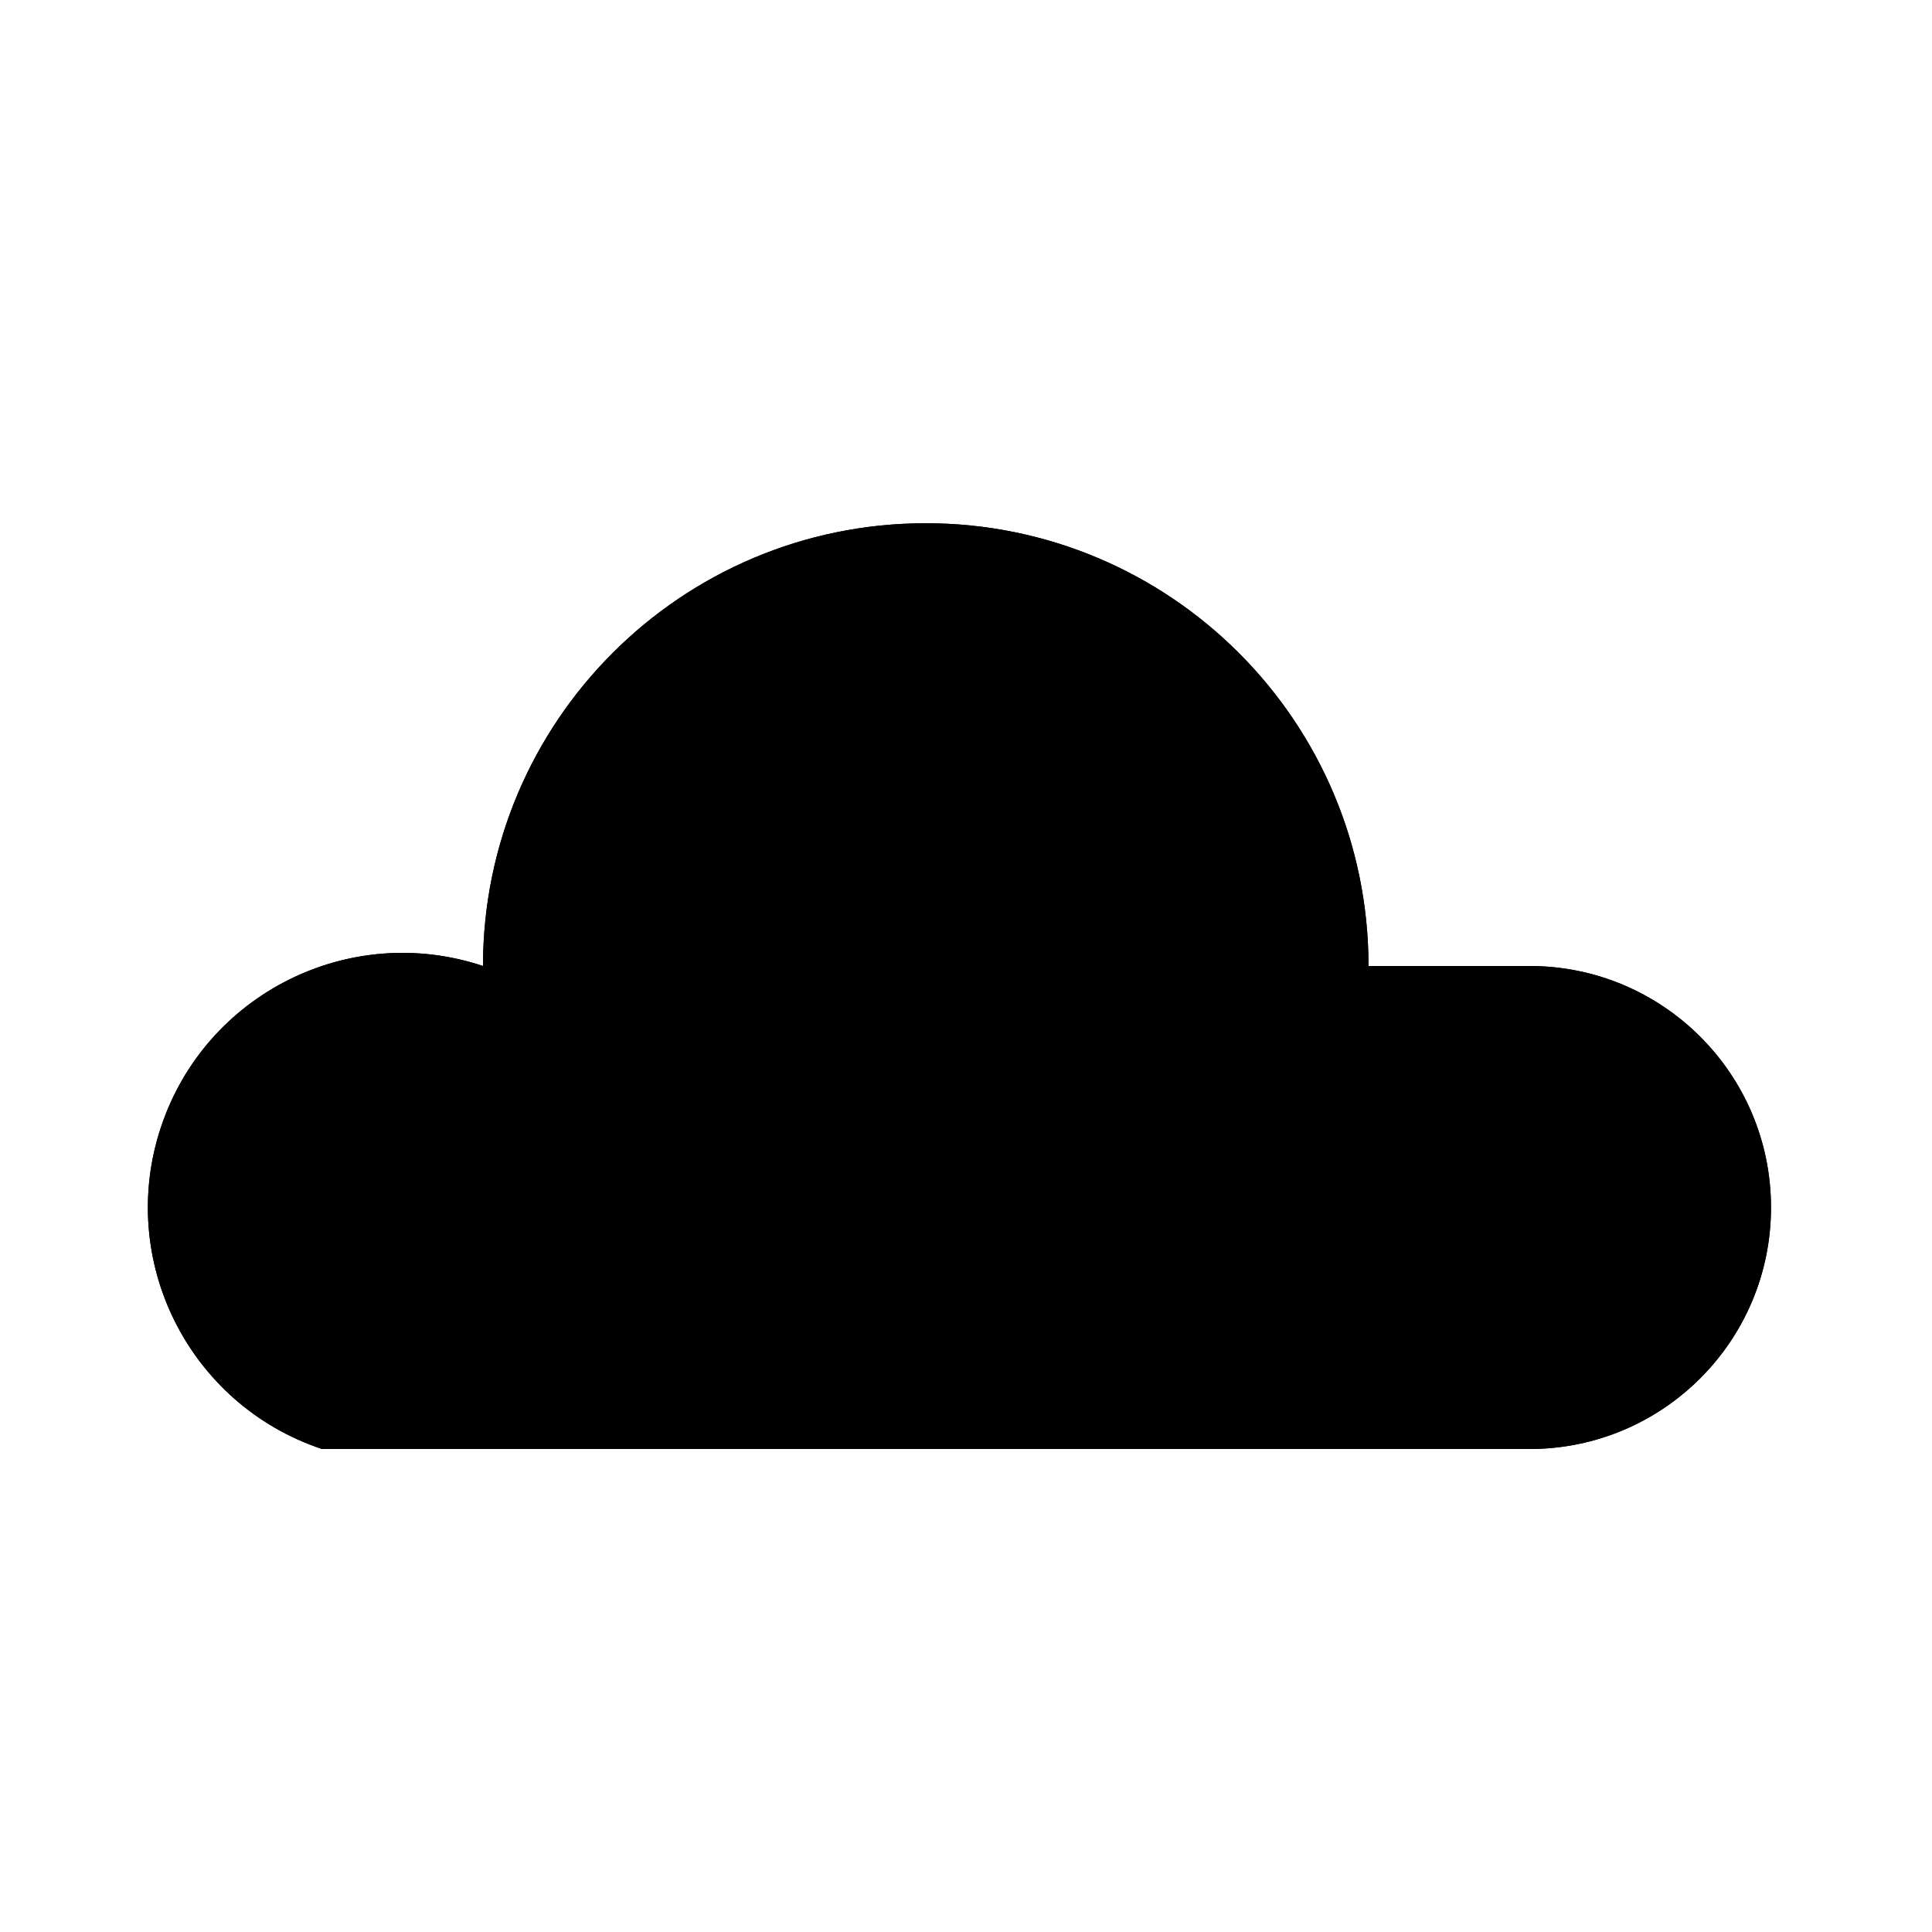
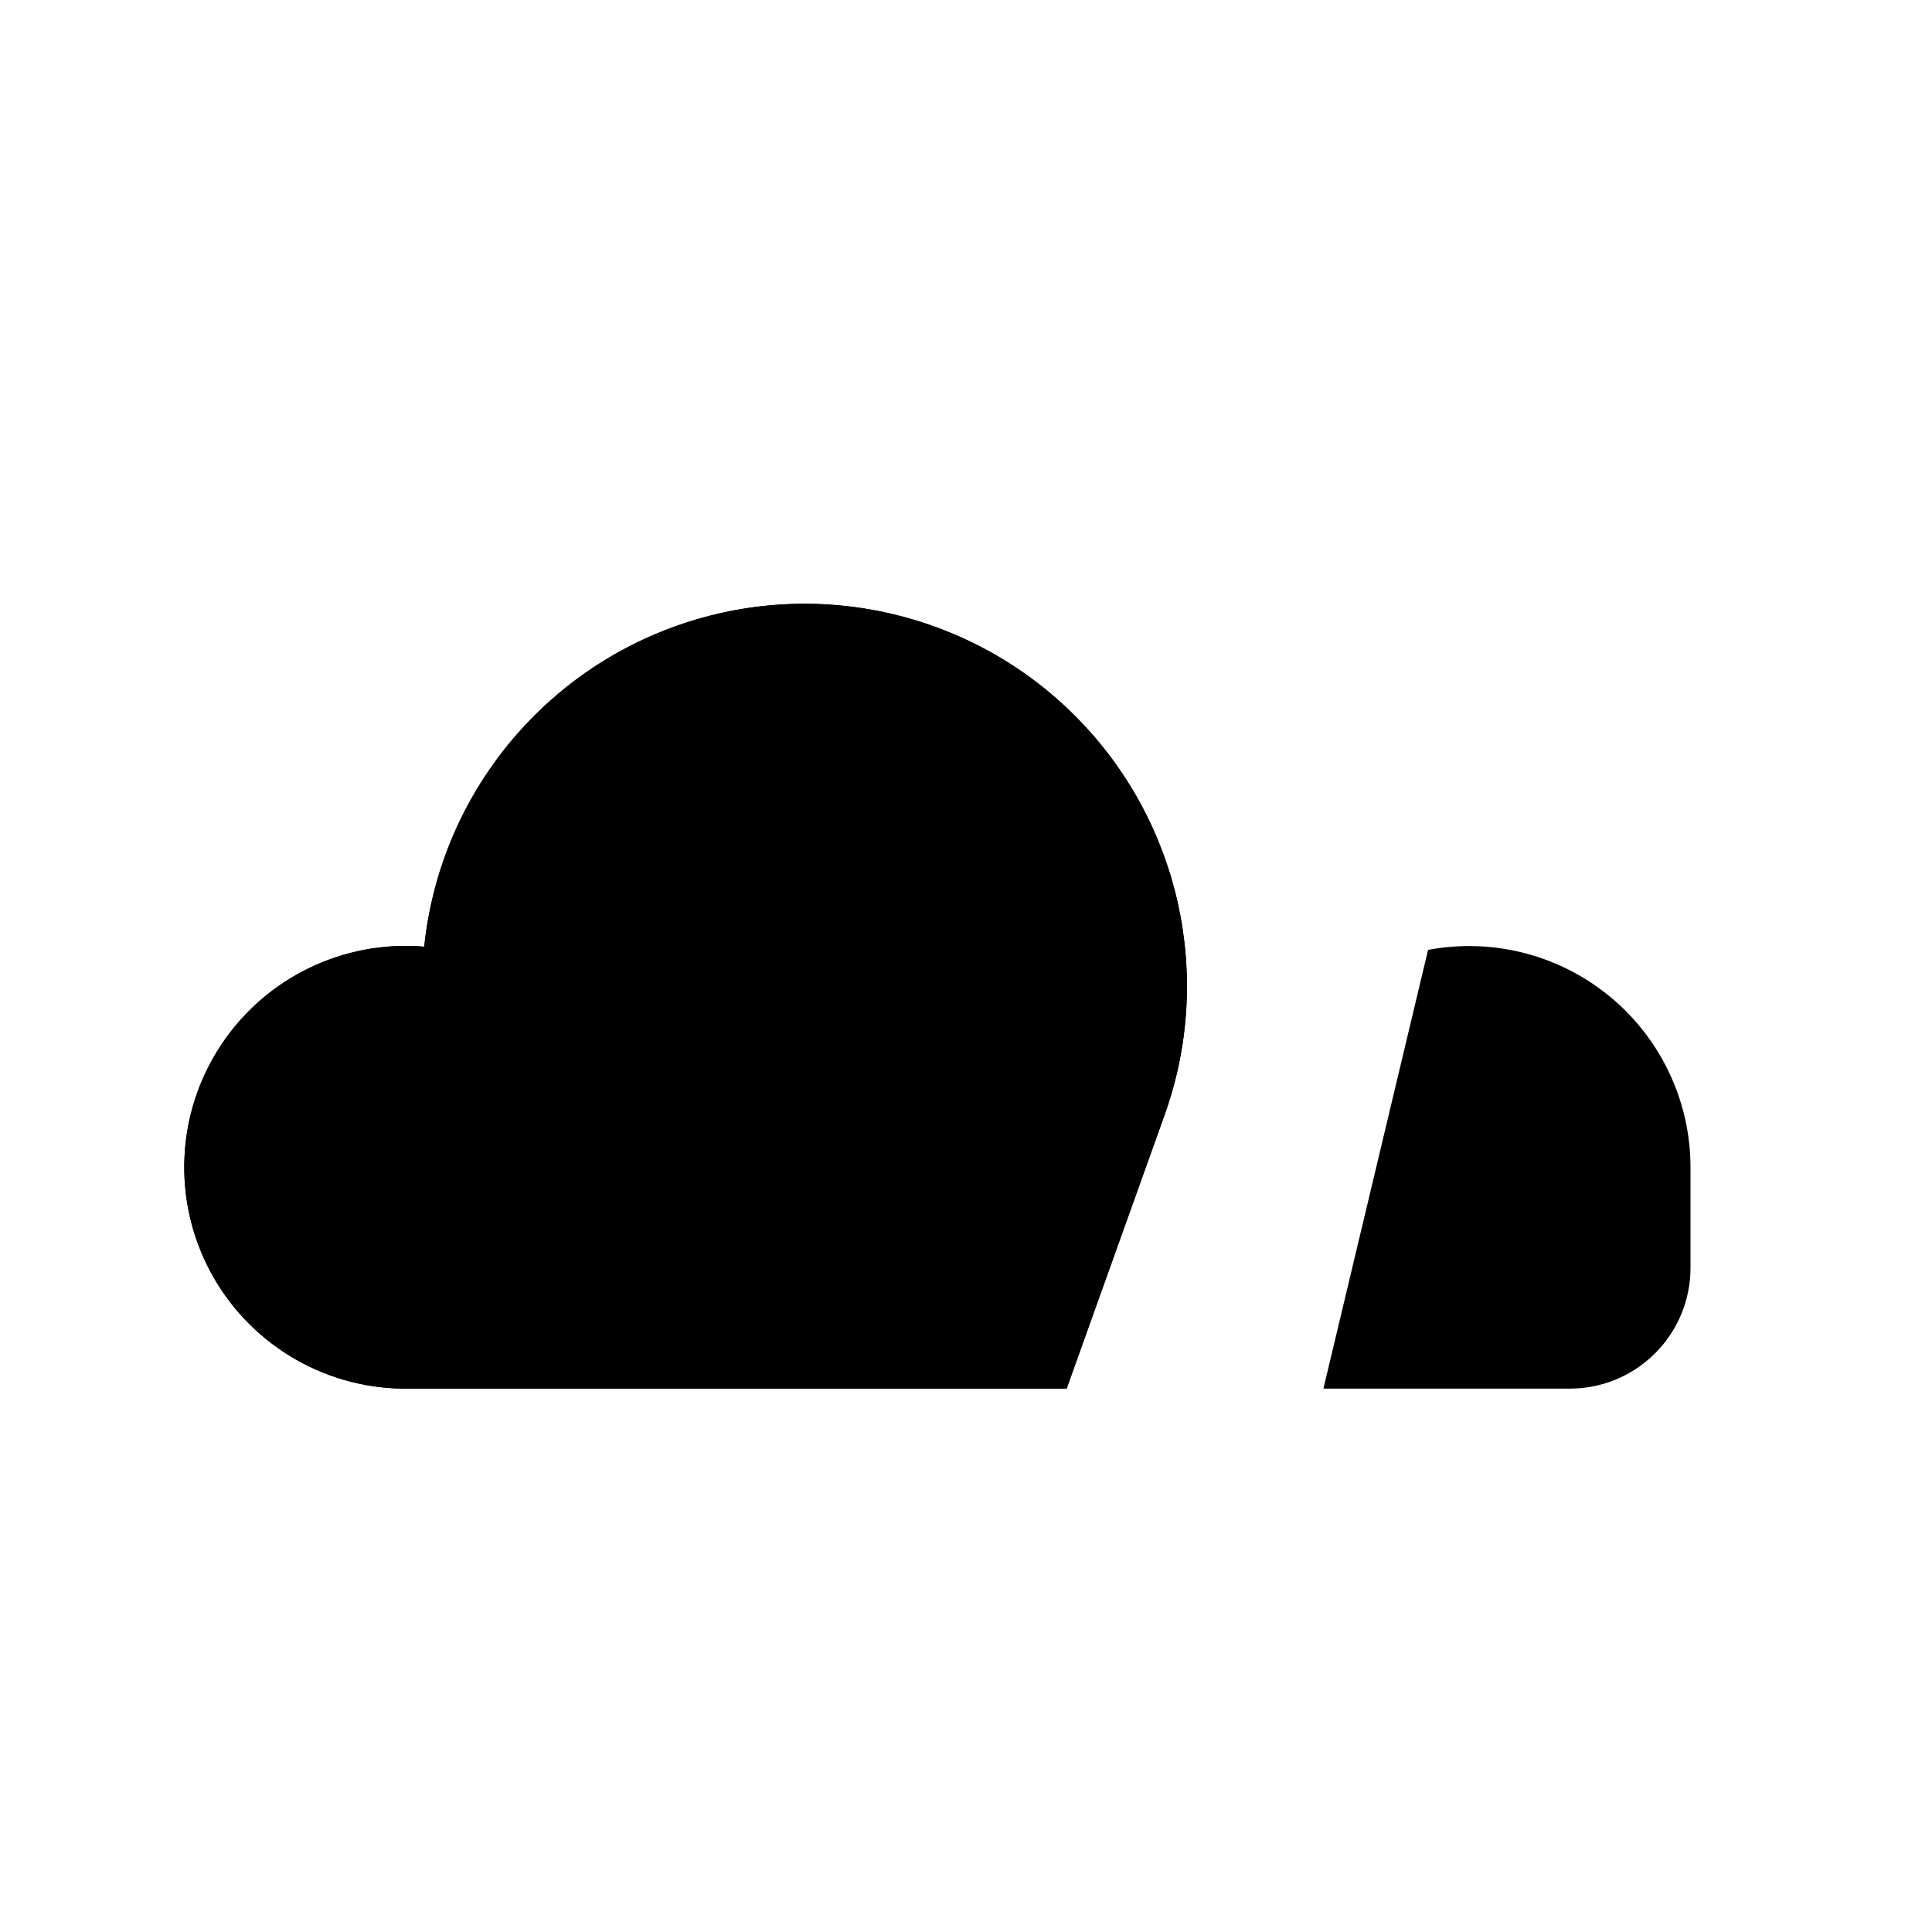
<svg xmlns="http://www.w3.org/2000/svg" viewBox="0 0 24 24">
-   <path class="t" d="M4 18H19A3 3 0 0 0 19 12H17A5.5 5.5 0 0 0 6 12A3 3 0 0 0 4 18Z" />
-   <path d="M4 18H19A3 3 0 0 0 19 12H17A5.5 5.5 0 0 0 6 12A3 3 0 0 0 4 18ZM2.5 21H21.5" />
-   <path d="M11.5 3V4M4 5.5L5 6.5M19 5.5L18 6.5" />
+   <path class="t" d="M13.25 17.25H5A2.75 2.75 0 1 1 5.27 11.76A4.75 4.75 0 1 1 14.46 13.87L13.25 17.25Z" />
+   <path d="M13.25 17.25H5A2.75 2.75 0 1 1 5.27 11.76A4.75 4.75 0 1 1 14.46 13.87L13.25 17.25Z" />
+   <path d="M17.74 11.8A2.75 2.75 0 0 1 21 14.5V15.75A1.5 1.5 0 0 1 19.5 17.25H16.44" />
</svg>
